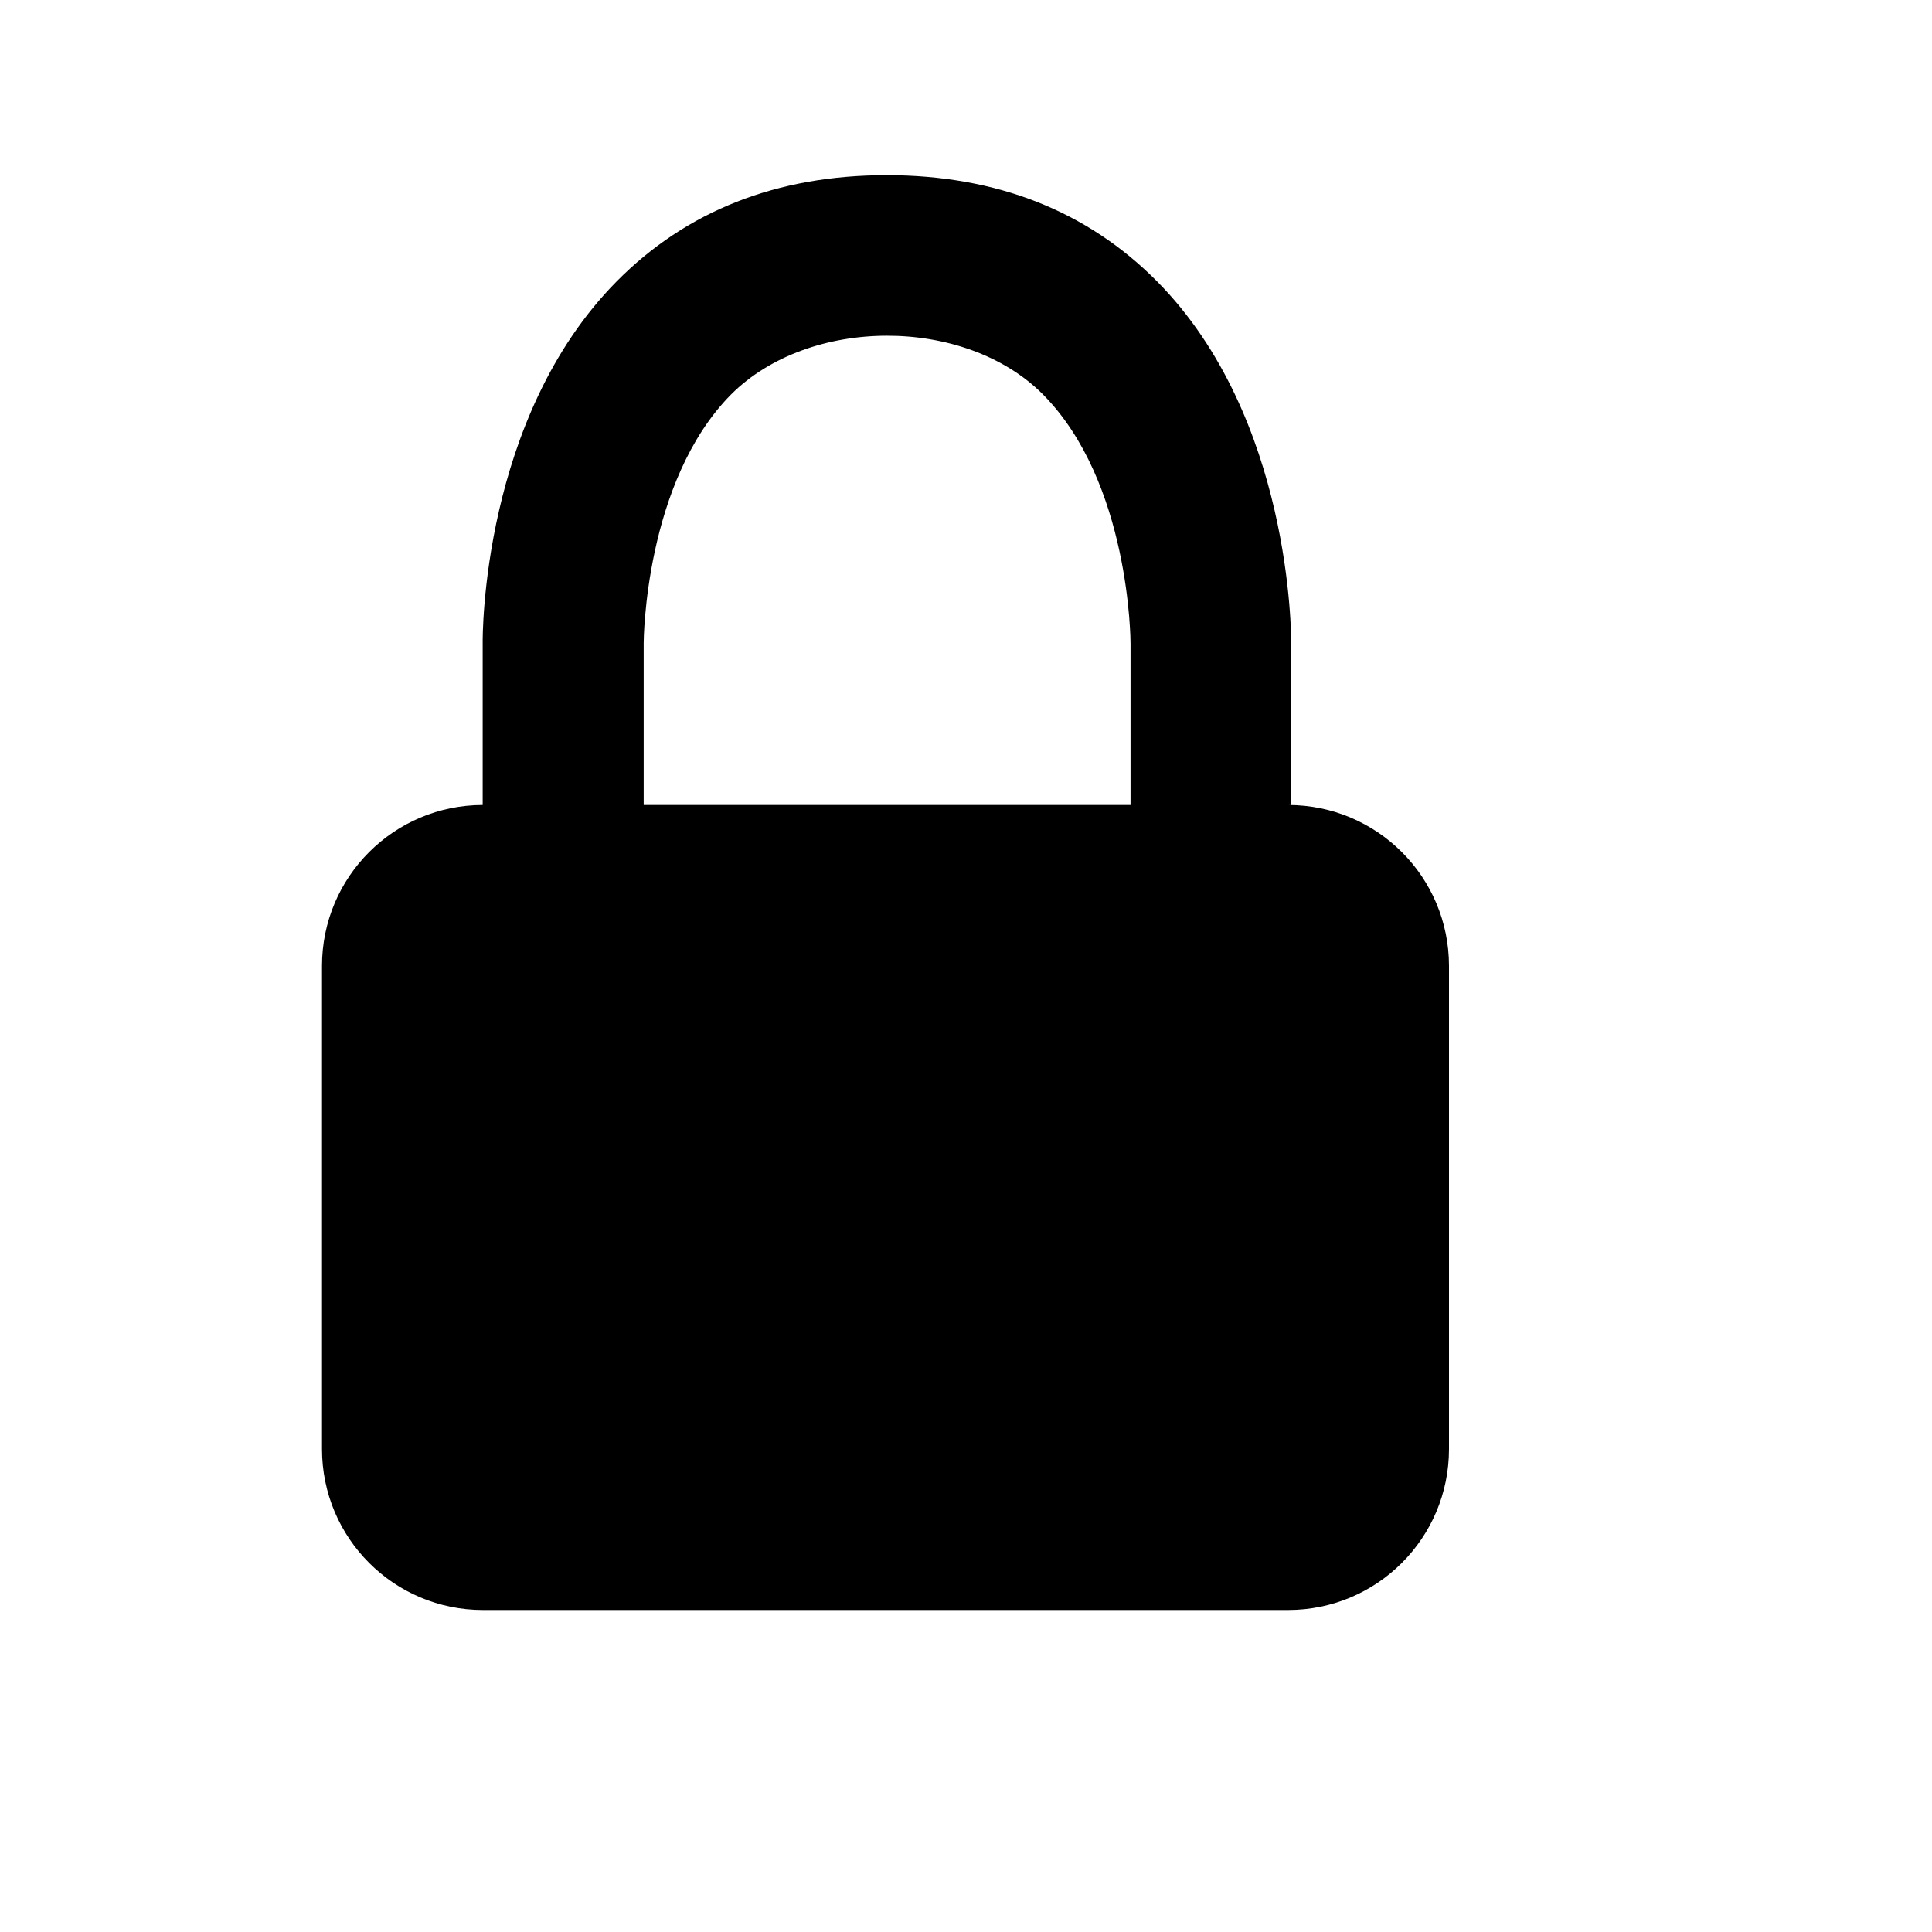
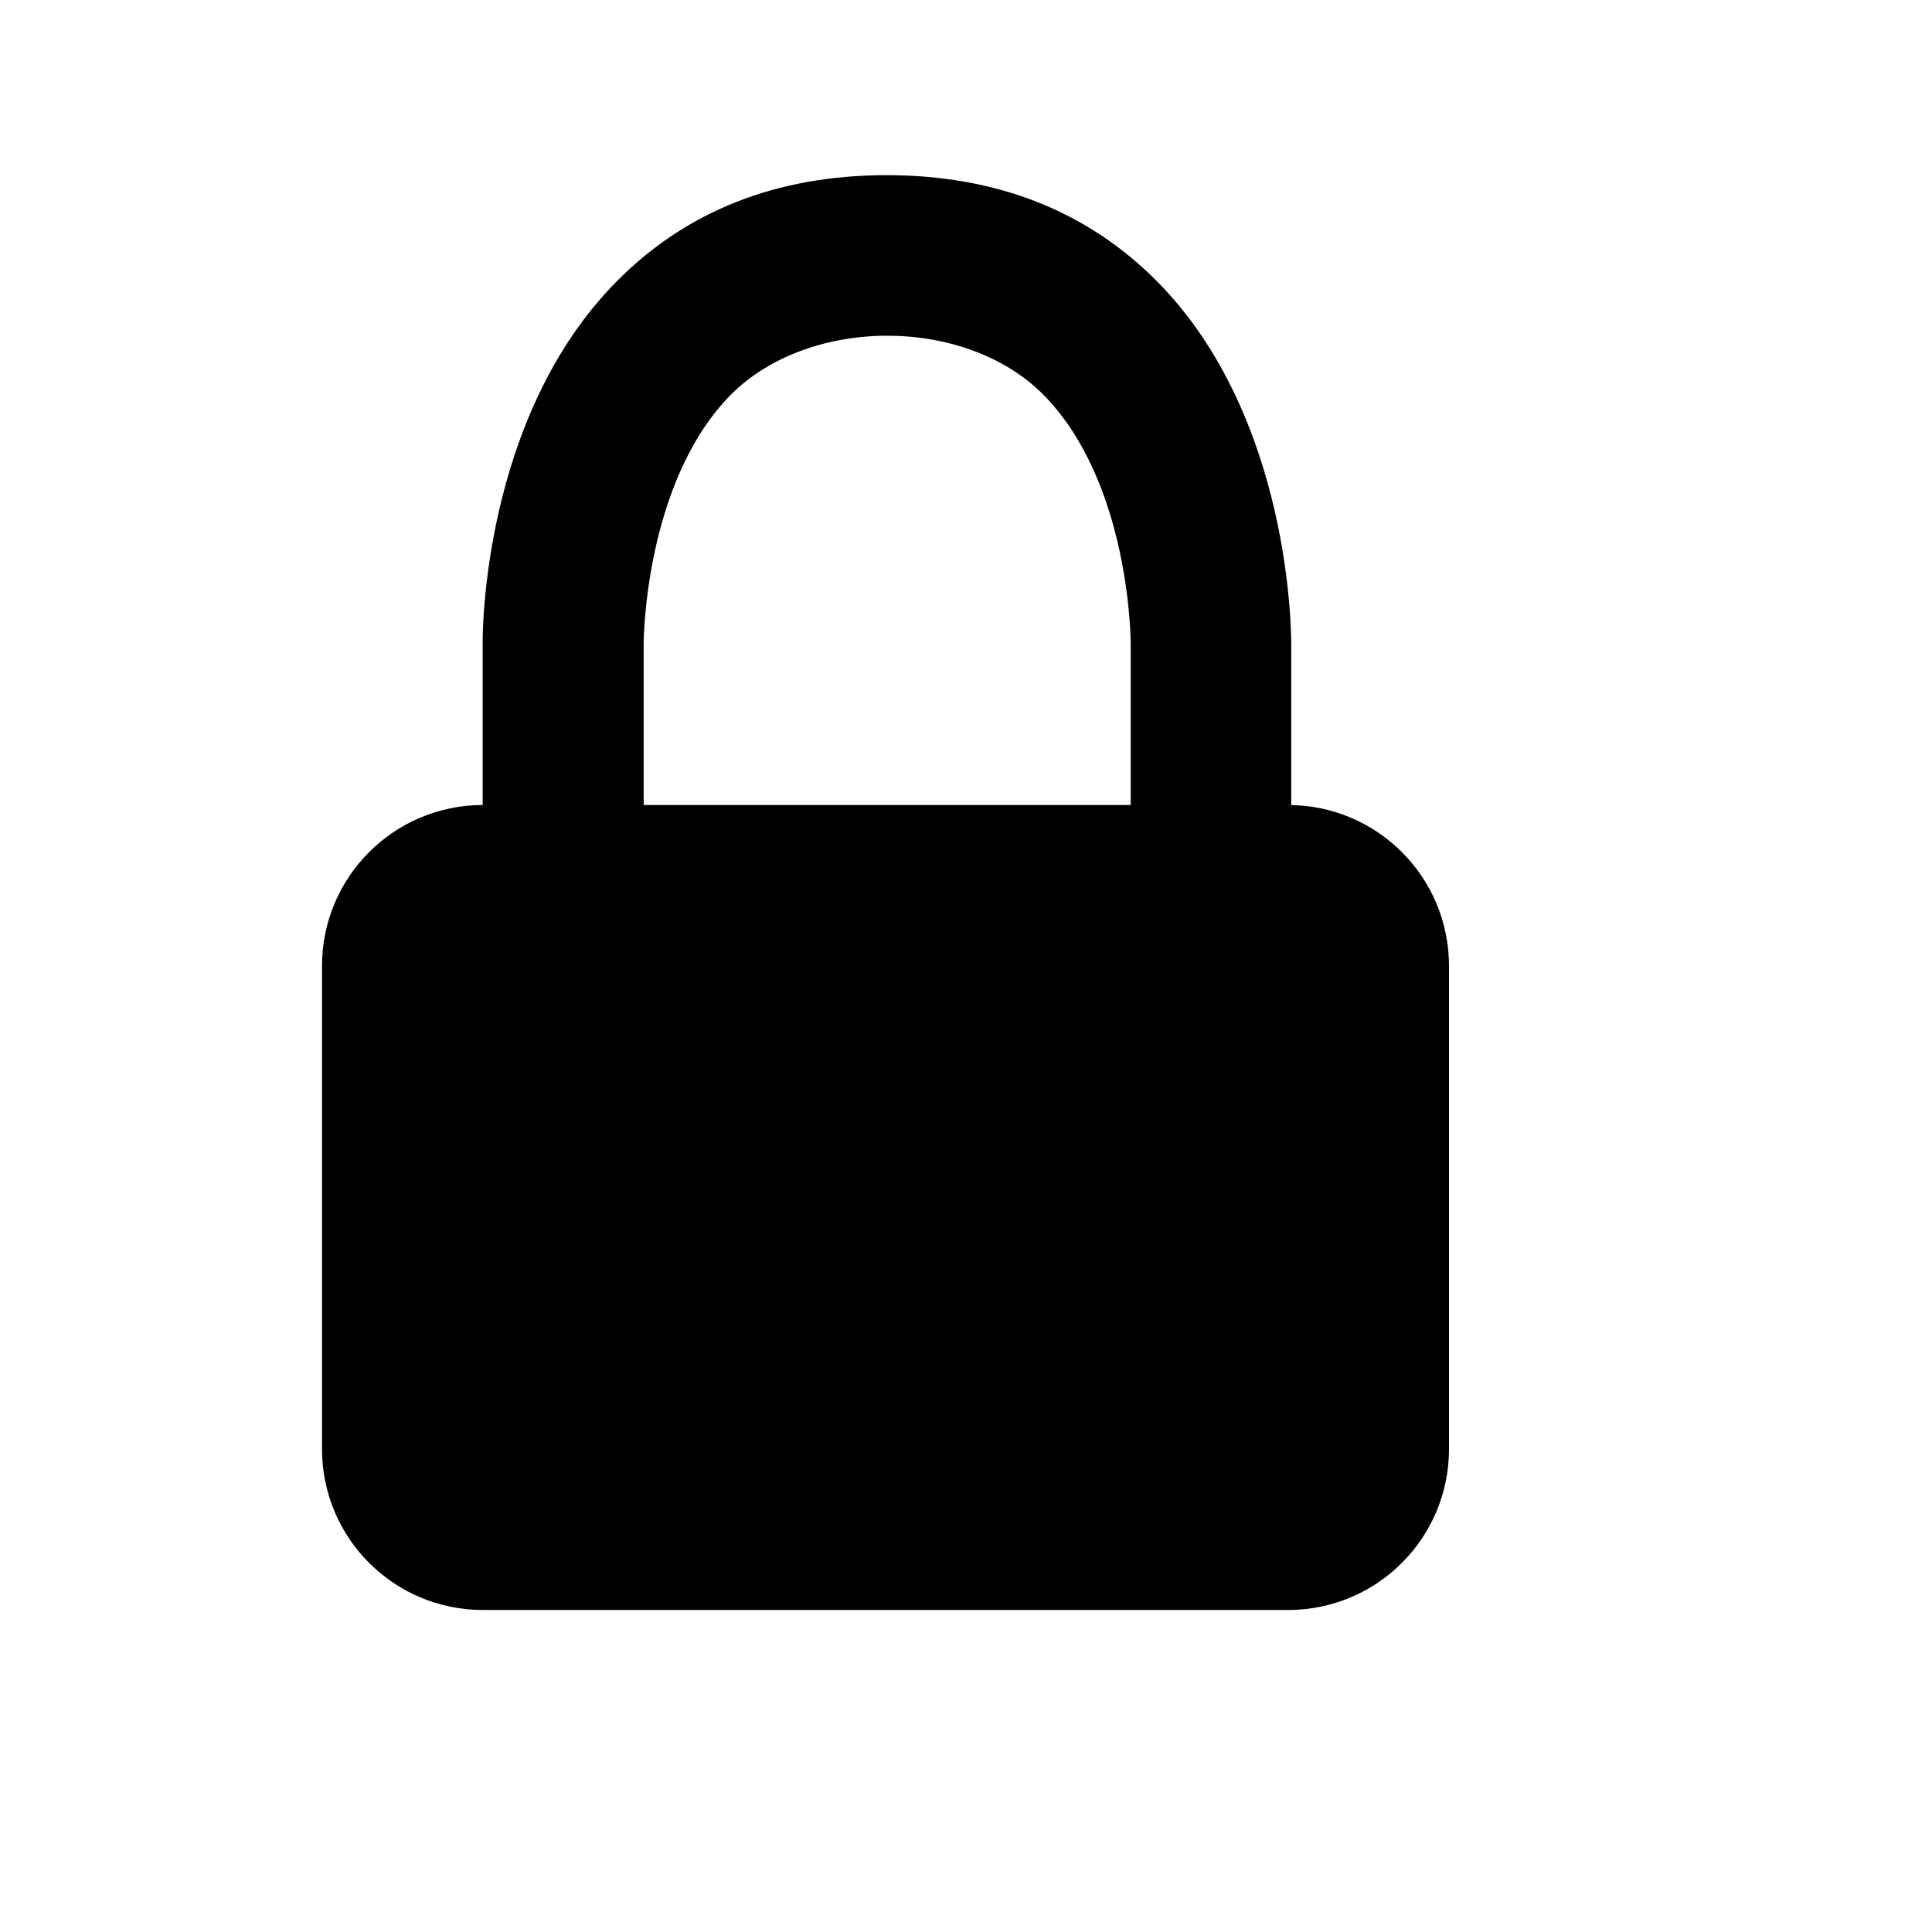
<svg xmlns="http://www.w3.org/2000/svg" width="12" height="12" viewBox="0 0 12 12">
  <g id="secure">
-     <path id="lock" d="M8 5h.02v-.997c0-.057.003-1.41-.833-2.255-.434-.438-.998-.66-1.68-.66s-1.244.222-1.677.66c-.837.846-.833 2.198-.832 2.25V5H3c-.553 0-1 .447-1 1v3c0 .553.447 1 1 1h5c.553 0 1-.447 1-1V6c0-.553-.447-1-1-1zM3.998 5V3.993c0-.01.005-1 .543-1.543.485-.485 1.45-.487 1.935-.002.544.546.546 1.536.546 1.55V5H3.998z" />
+     <path id="lock" d="M8 5h.02v-.997c0-.057.003-1.41-.833-2.255-.434-.438-.998-.66-1.68-.66s-1.244.222-1.677.66c-.837.846-.833 2.198-.832 2.25V5H3c-.553 0-1 .447-1 1v3c0 .553.447 1 1 1h5c.553 0 1-.447 1-1V6c0-.553-.447-1-1-1zM3.998 5V3.993c0-.01.005-1 .543-1.543.486-.485 1.45-.487 1.936-.002.544.546.546 1.536.546 1.55V5H3.998z" />
  </g>
</svg>
